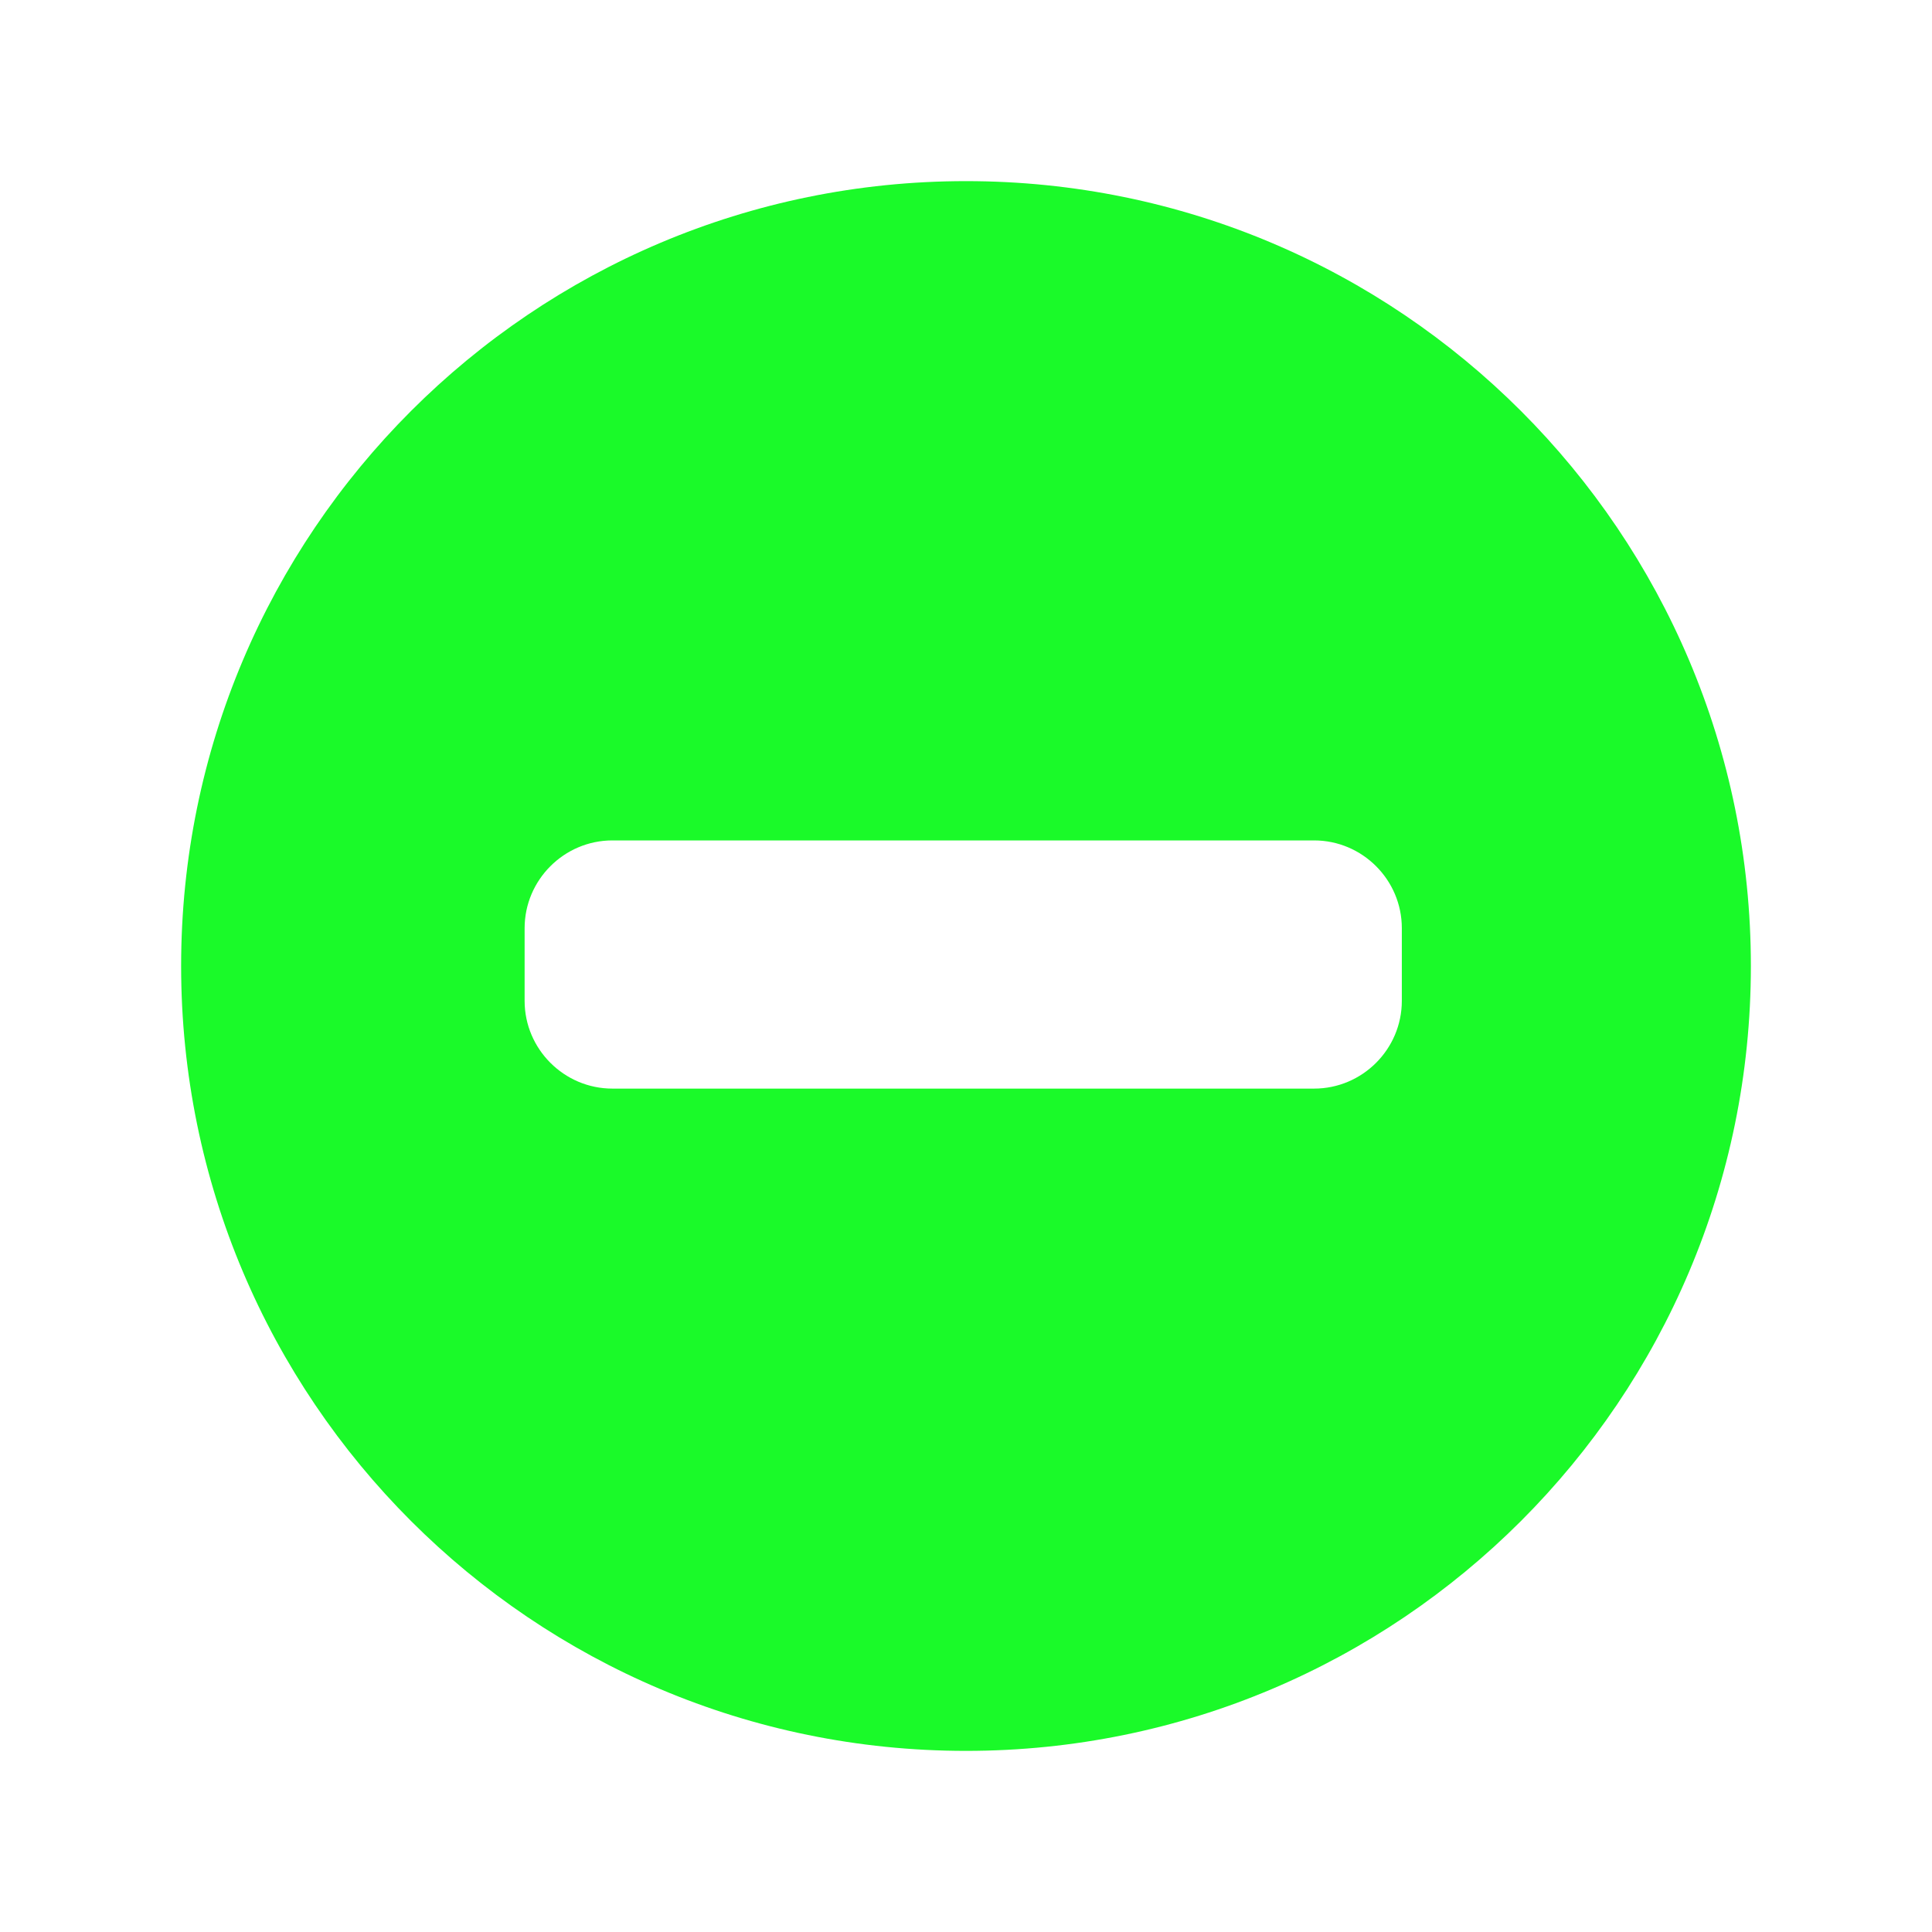
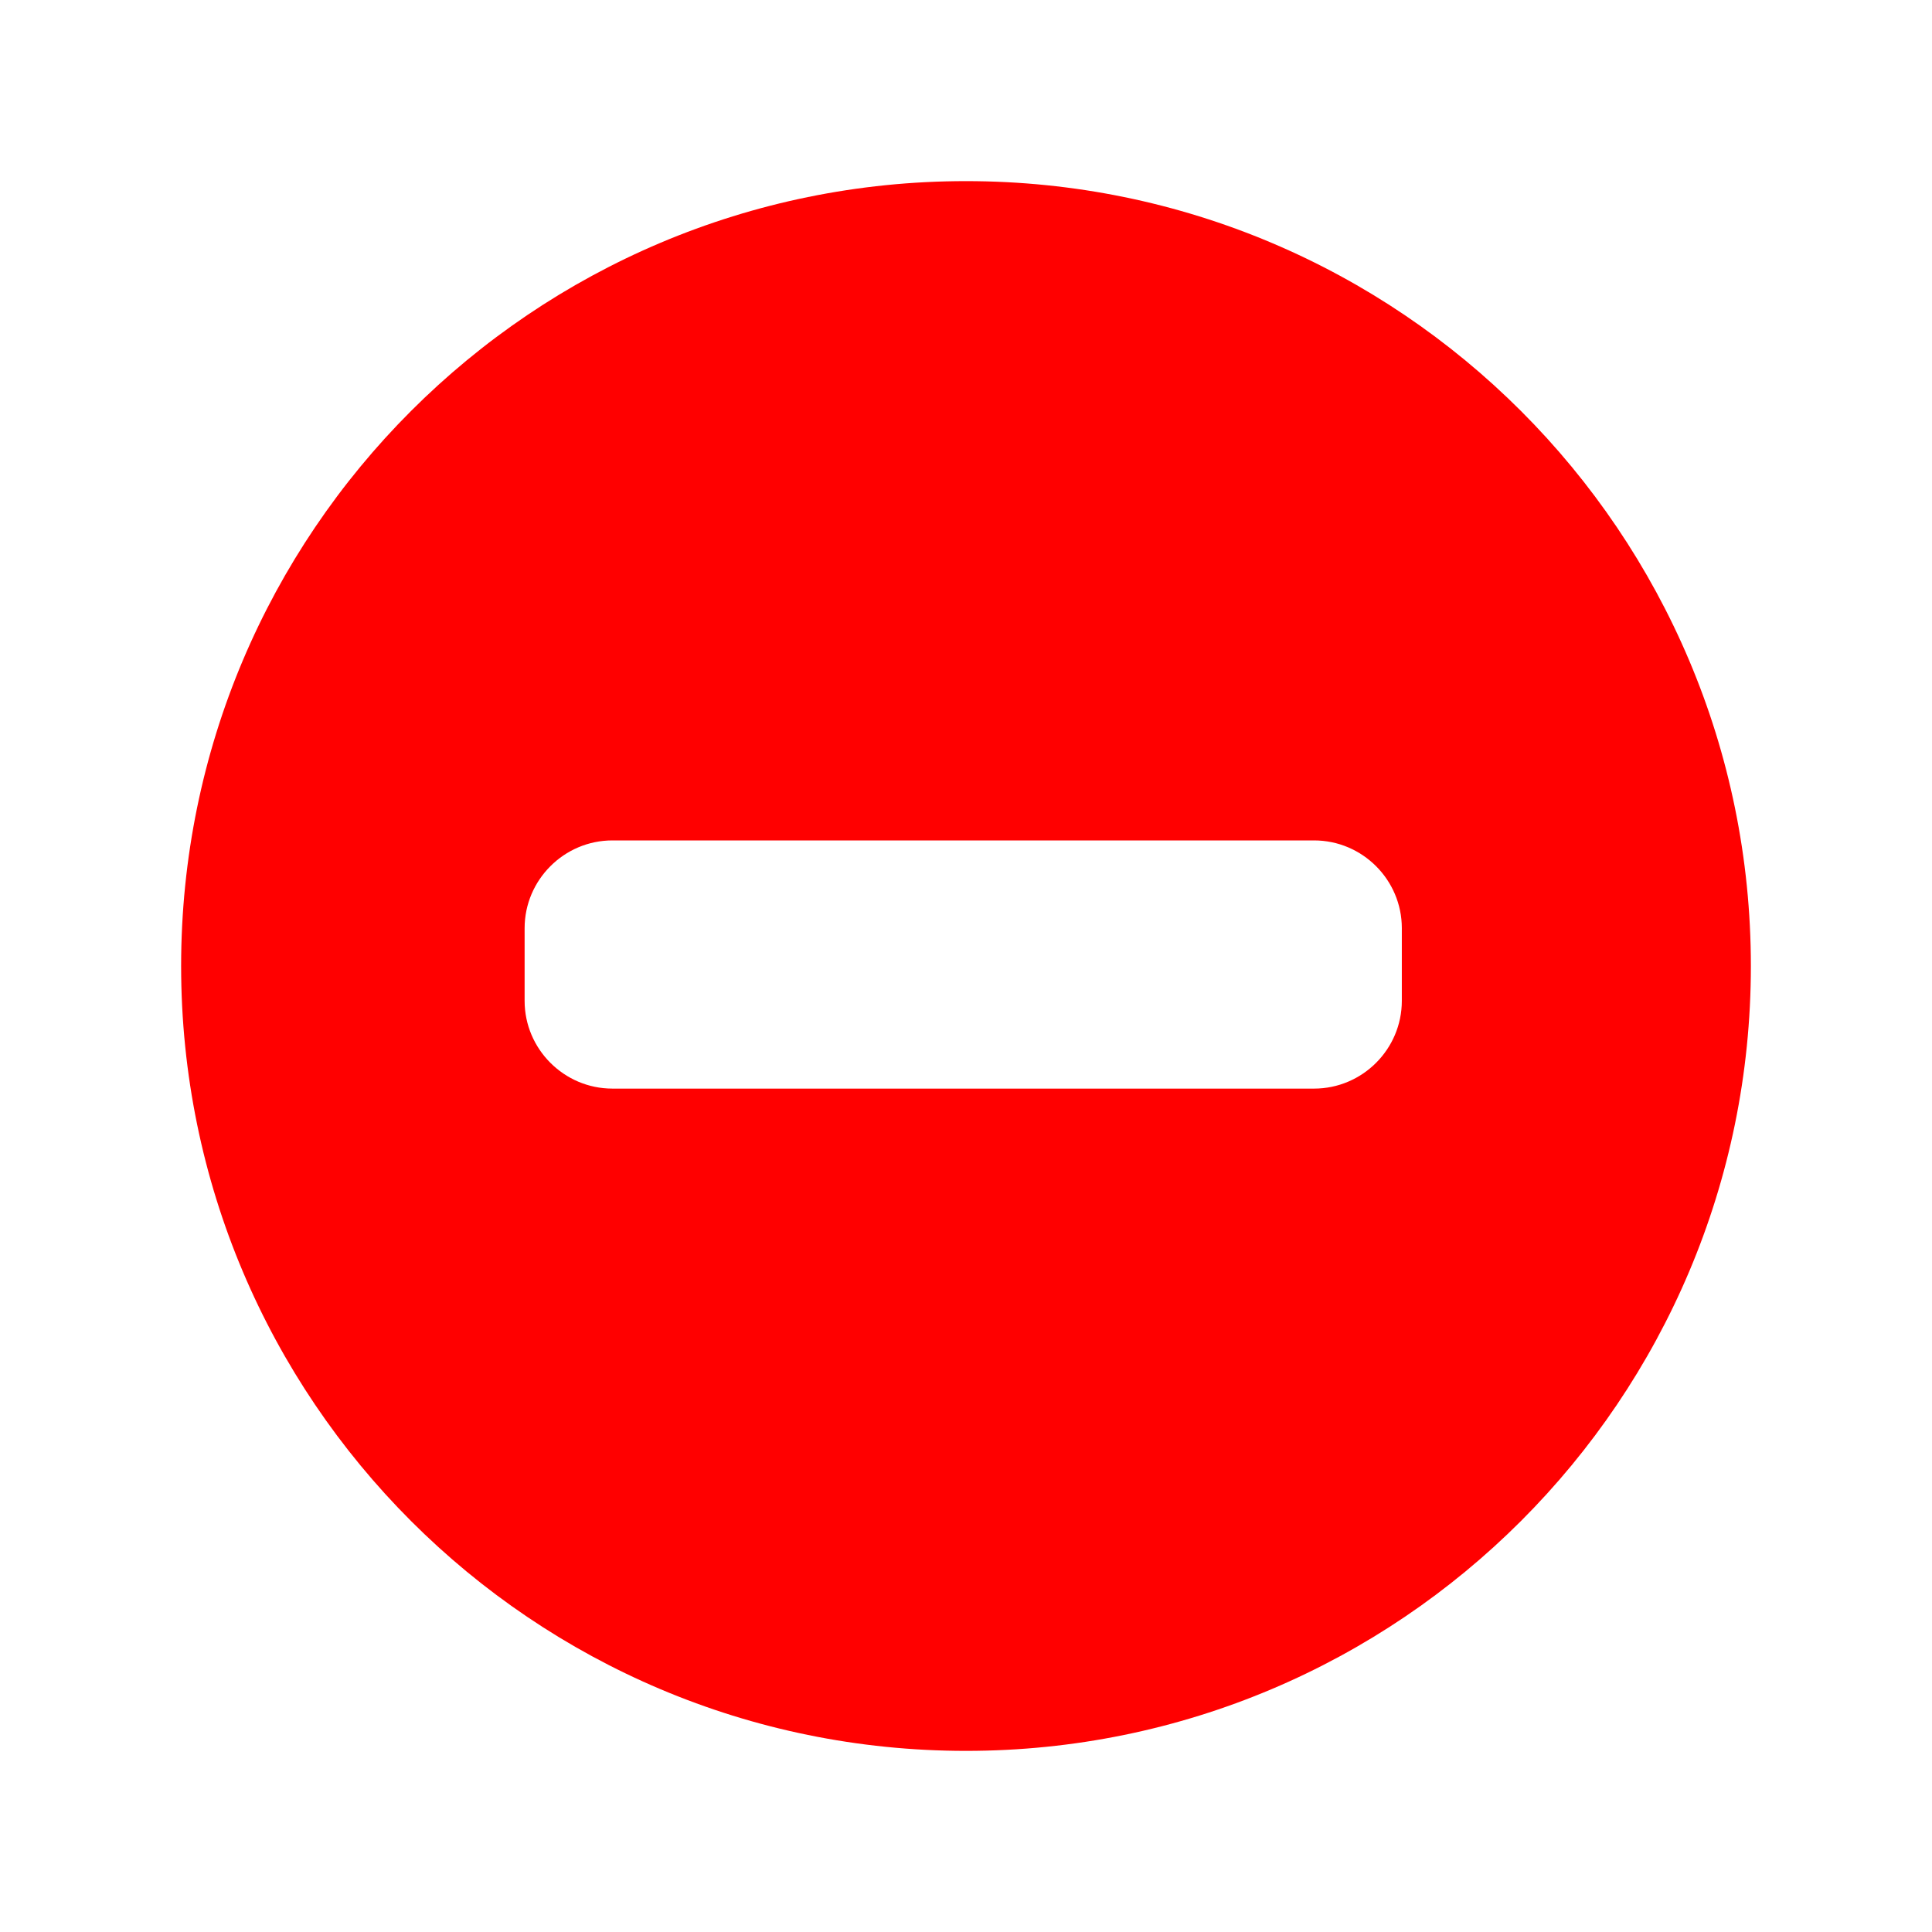
<svg xmlns="http://www.w3.org/2000/svg" t="1506886531911" class="icon" style="" viewBox="0 0 1024 1024" version="1.1" p-id="11685" width="48" height="48">
  <defs>
    <style type="text/css" />
  </defs>
-   <path d="M512 96c-229.76 0-416 186.24-416 416s186.24 416 416 416 416-186.24 416-416S741.76 96 512 96zM742.997 530.475c0 25.6-20.907 46.507-46.507 46.507L324.565 576.981c-25.557 0-46.507-20.907-46.507-46.507L278.059 491.947c0-25.6 20.949-46.507 46.507-46.507l371.925 0c25.6 0 46.507 20.907 46.507 46.507L742.997 530.475 742.997 530.475z" p-id="11686" fill="#1afa29" />
+   <path d="M512 96c-229.76 0-416 186.24-416 416s186.24 416 416 416 416-186.24 416-416S741.76 96 512 96zM742.997 530.475c0 25.6-20.907 46.507-46.507 46.507L324.565 576.981c-25.557 0-46.507-20.907-46.507-46.507L278.059 491.947c0-25.6 20.949-46.507 46.507-46.507l371.925 0c25.6 0 46.507 20.907 46.507 46.507L742.997 530.475 742.997 530.475z" p-id="11686" fill="red" />
</svg>
